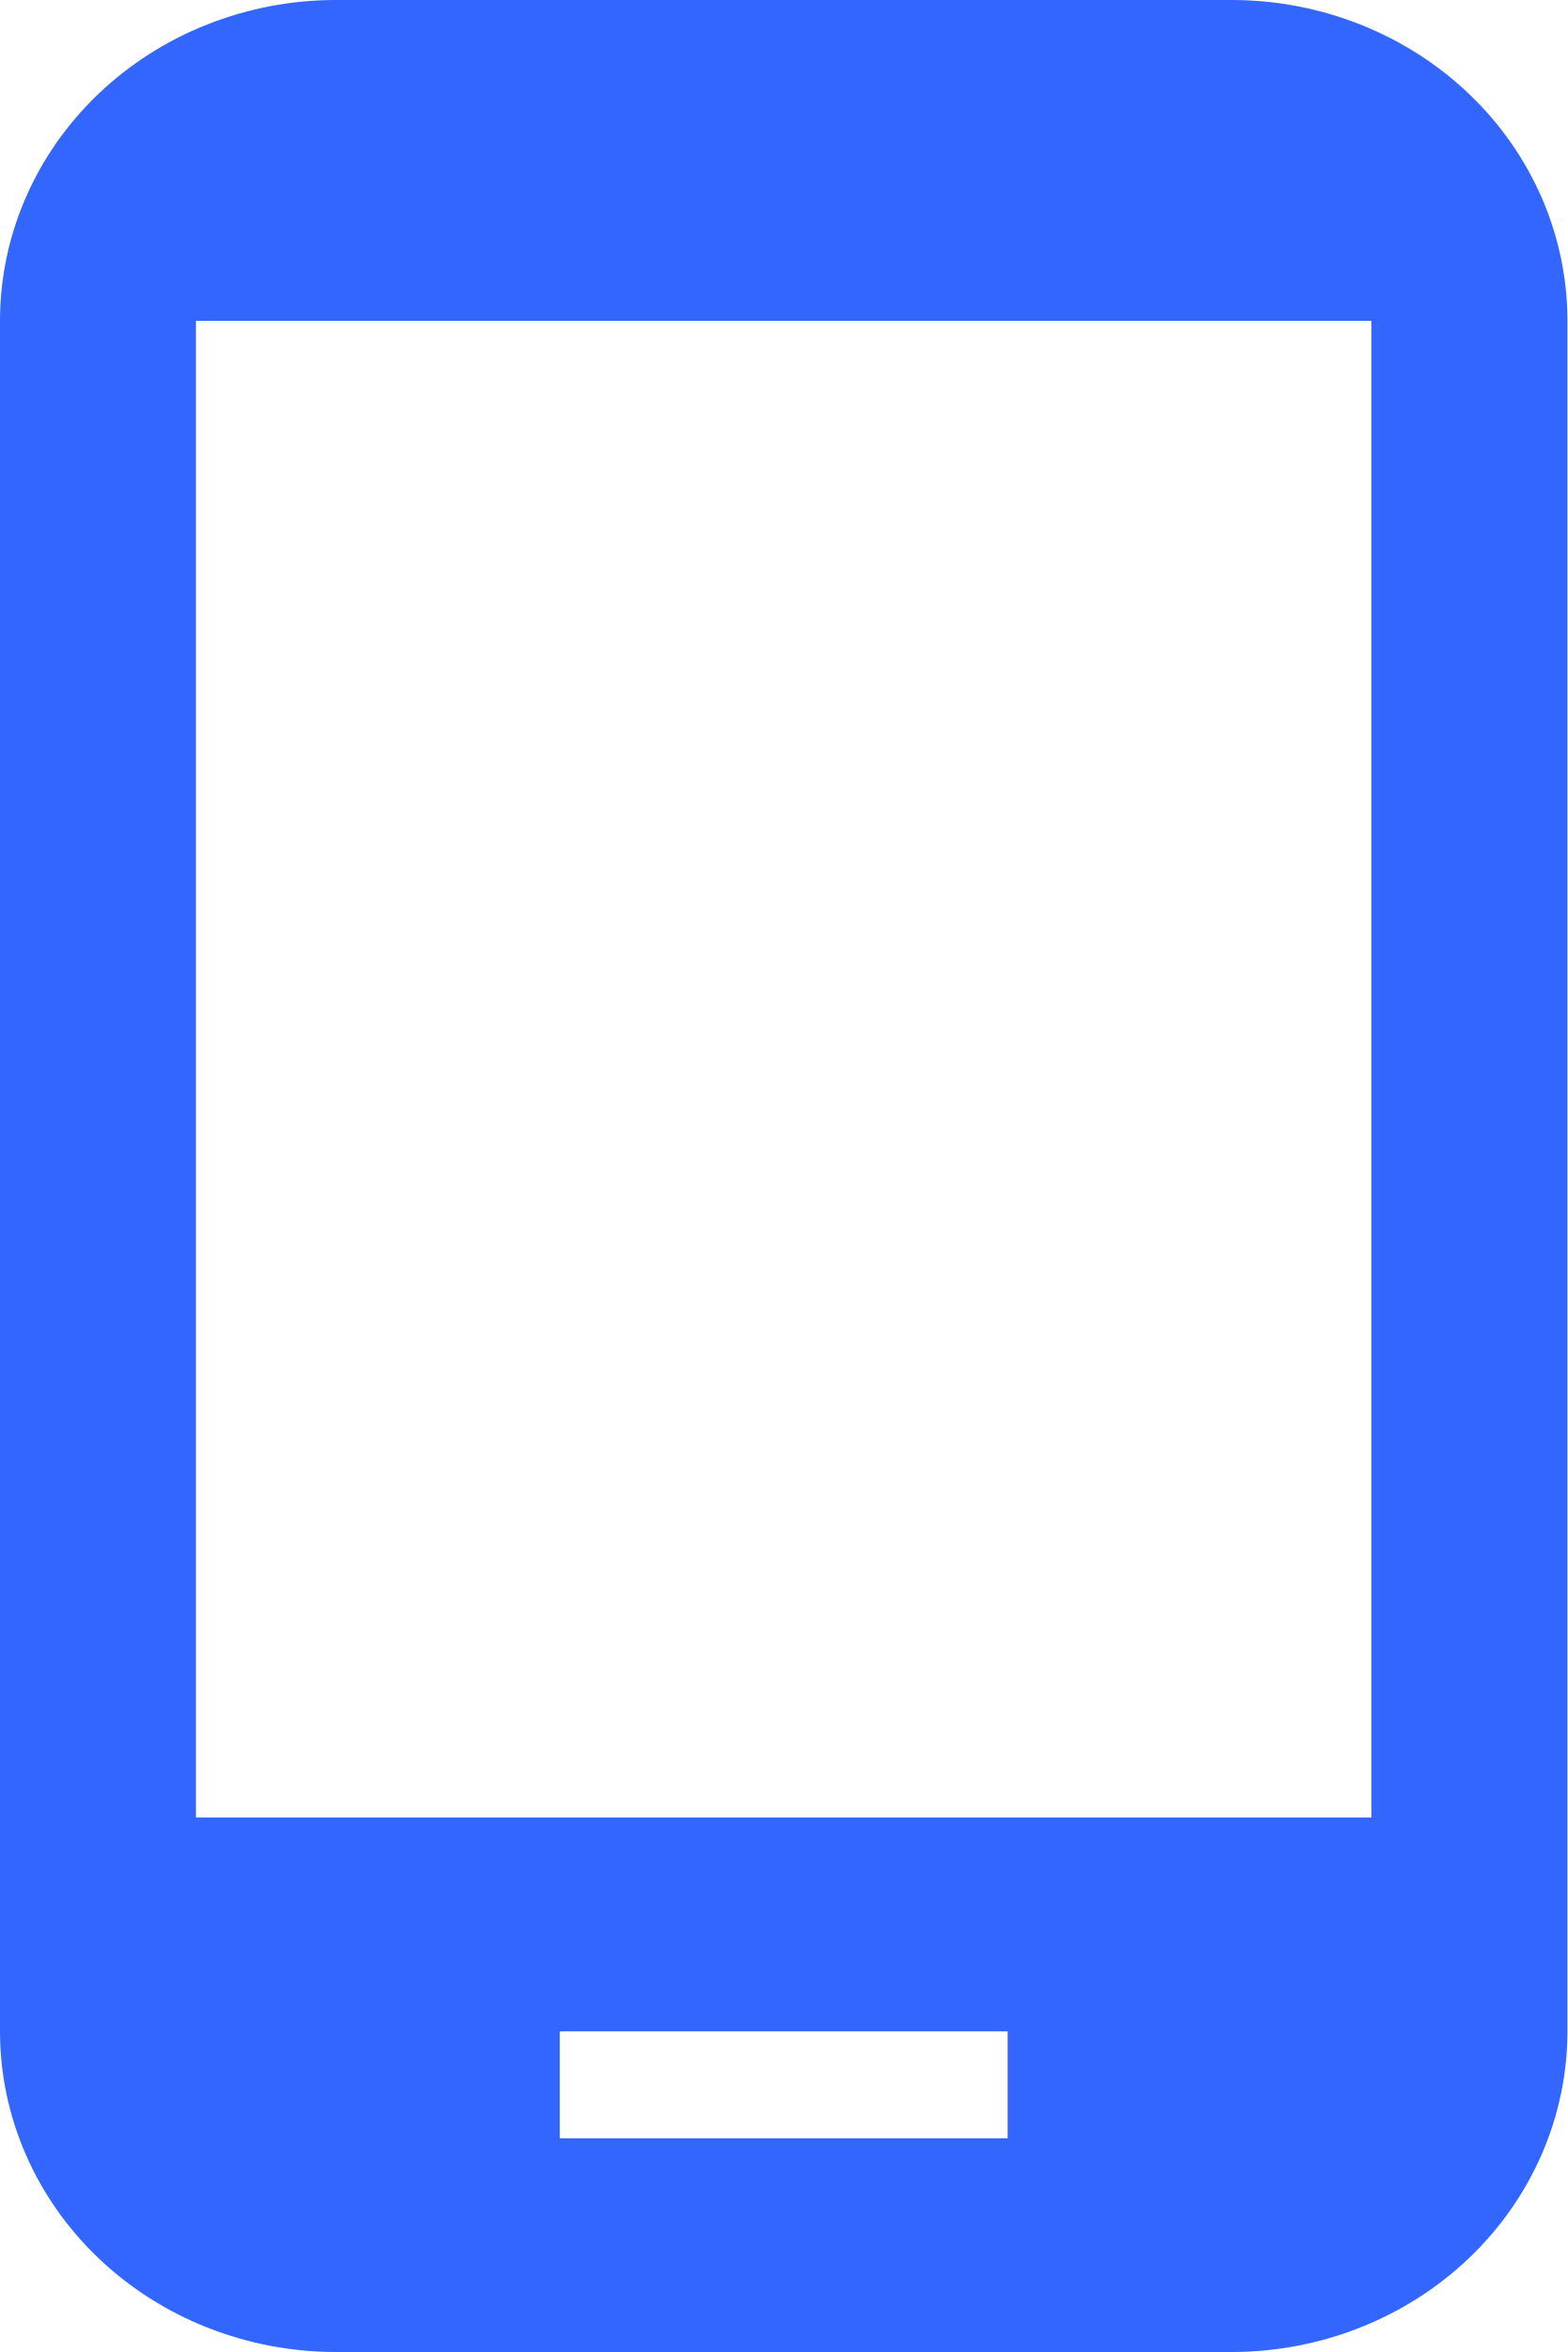
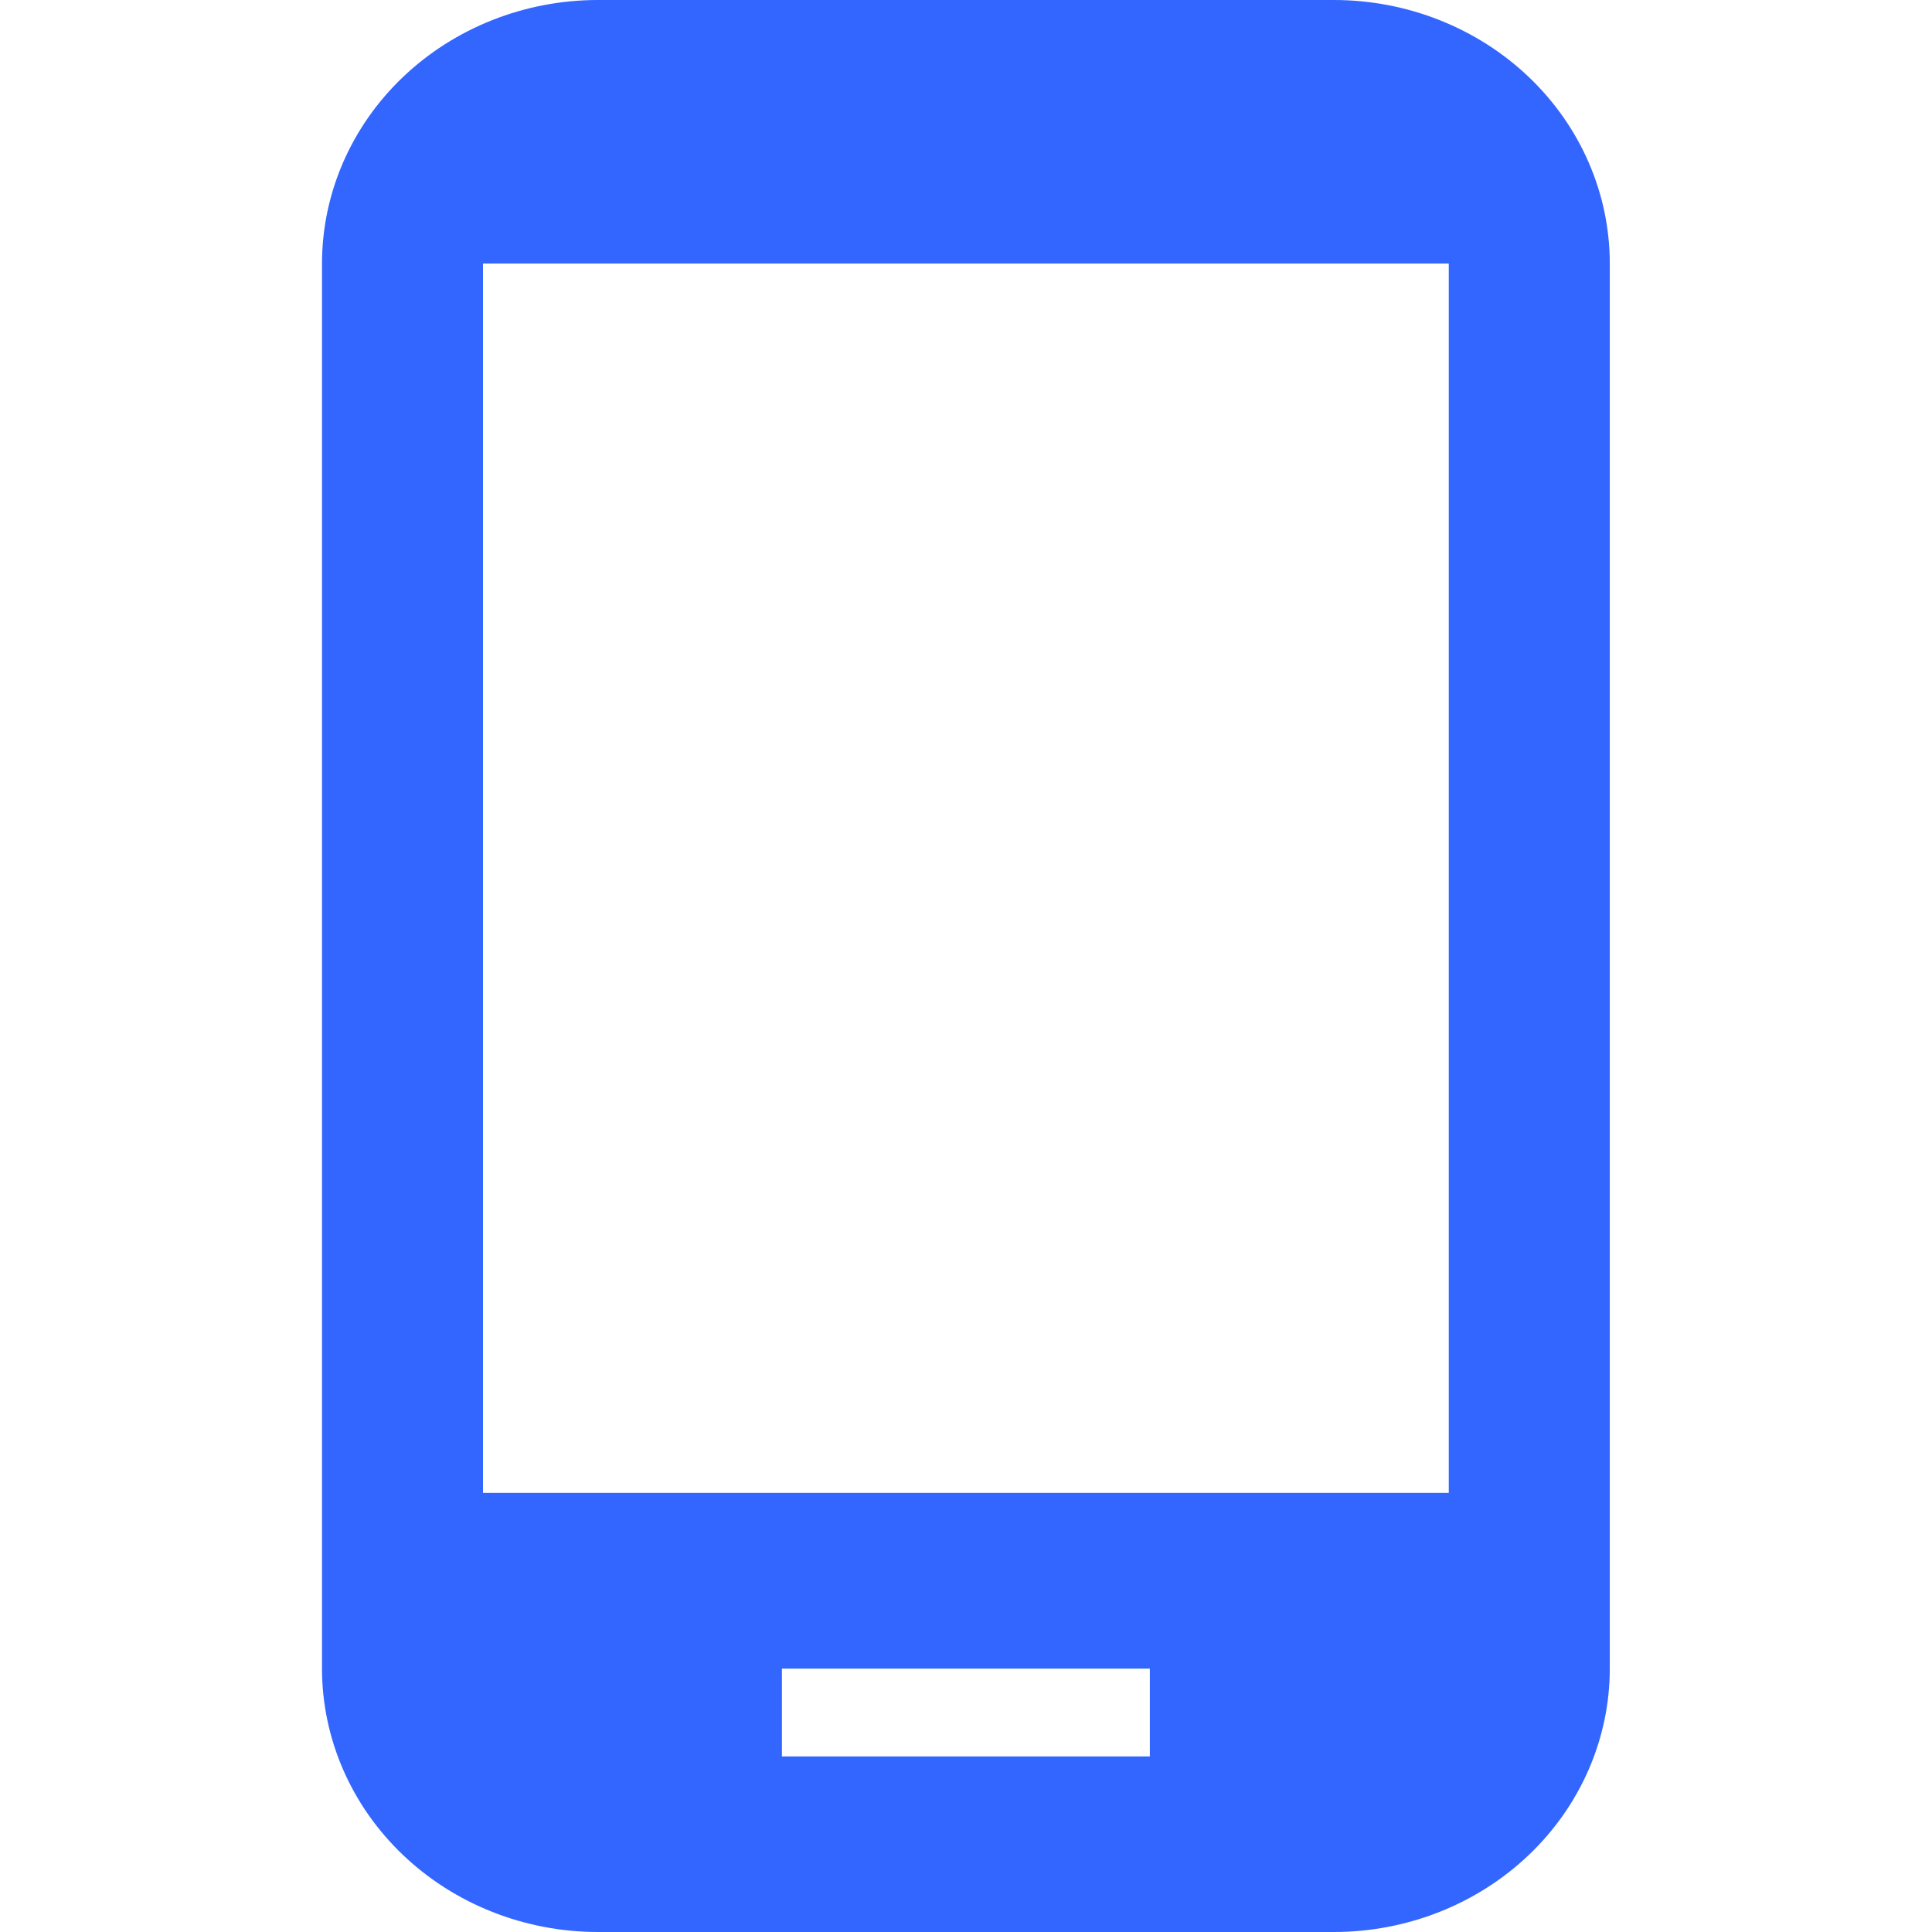
- <svg xmlns="http://www.w3.org/2000/svg" width="12" height="18" viewBox="0 0 12 18" fill="none">
+ <svg xmlns="http://www.w3.org/2000/svg" width="18" height="18" viewBox="0 0 12 18" fill="none">
  <path d="M10.498 13.909H1.5V2.455H10.498V13.909ZM7.713 16.364H4.285V15.546H7.713V16.364ZM9.427 0H2.571C1.889 0 1.235 0.259 0.753 0.719C0.271 1.179 0 1.804 0 2.455V15.546C0 16.196 0.271 16.821 0.753 17.281C1.235 17.741 1.889 18 2.571 18H9.427C10.109 18 10.763 17.741 11.245 17.281C11.727 16.821 11.998 16.196 11.998 15.546V2.455C11.998 1.804 11.727 1.179 11.245 0.719C10.763 0.259 10.109 0 9.427 0Z" fill="#3366ff" />
</svg>
